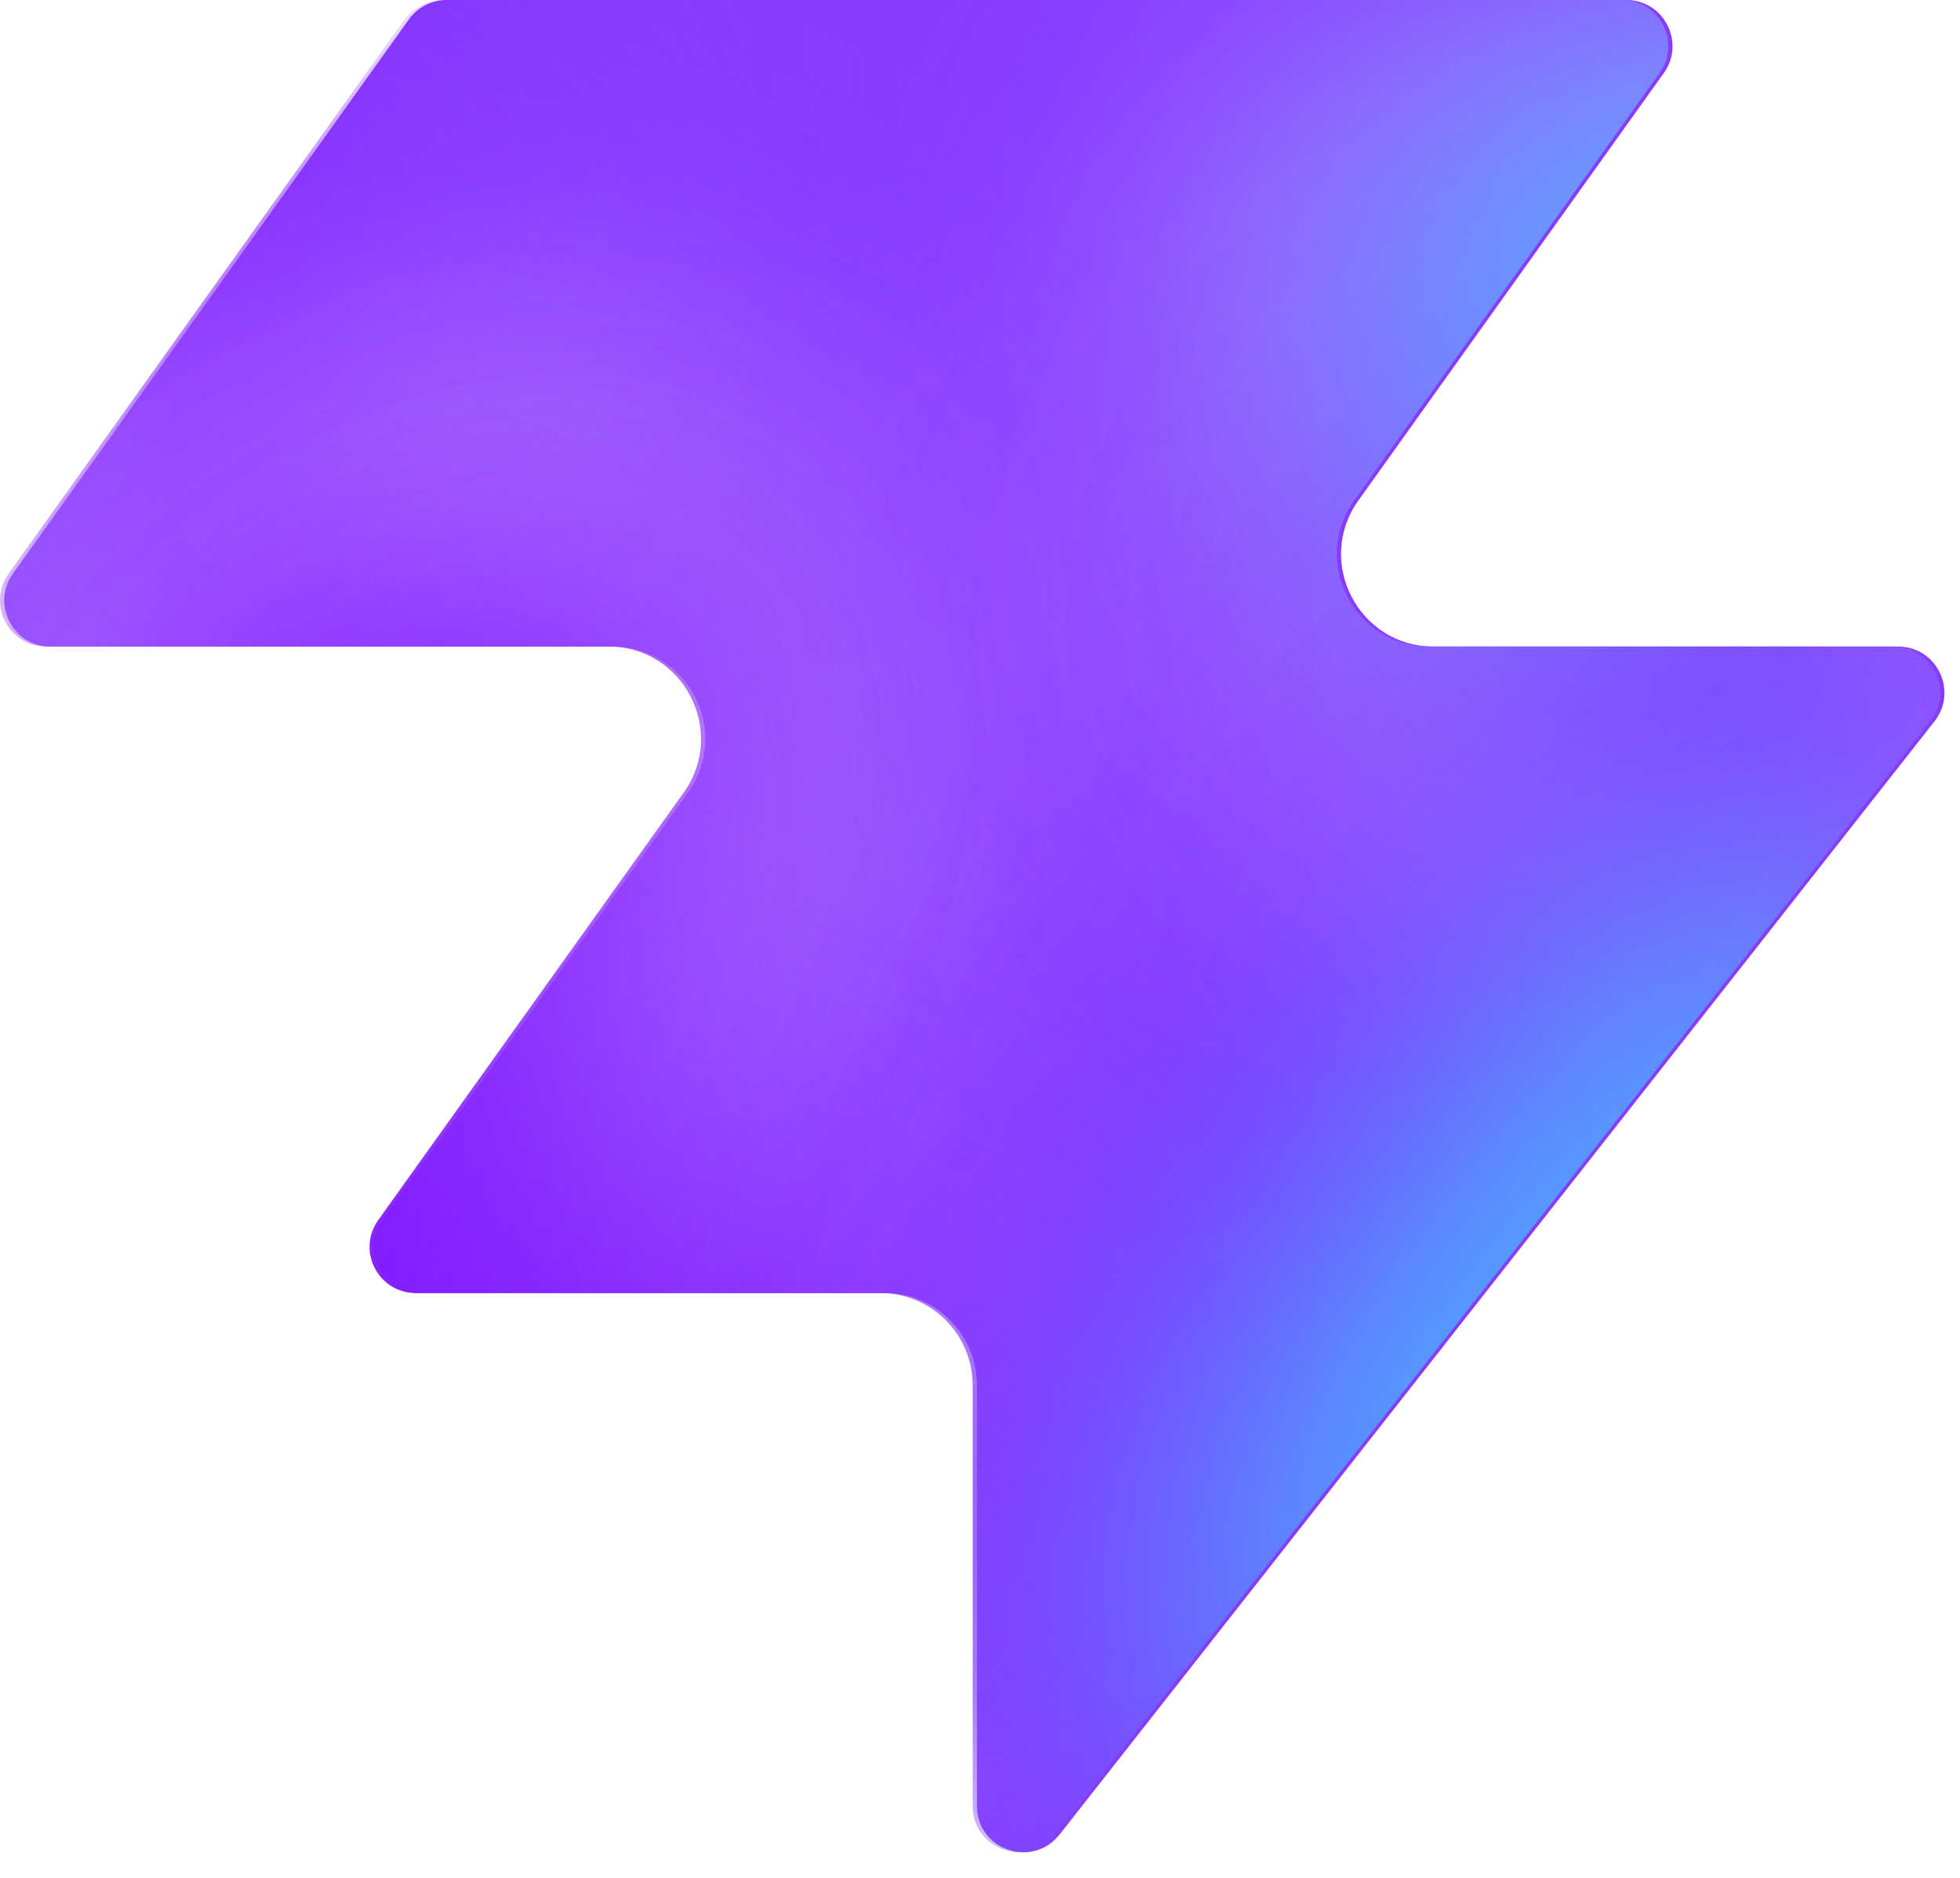
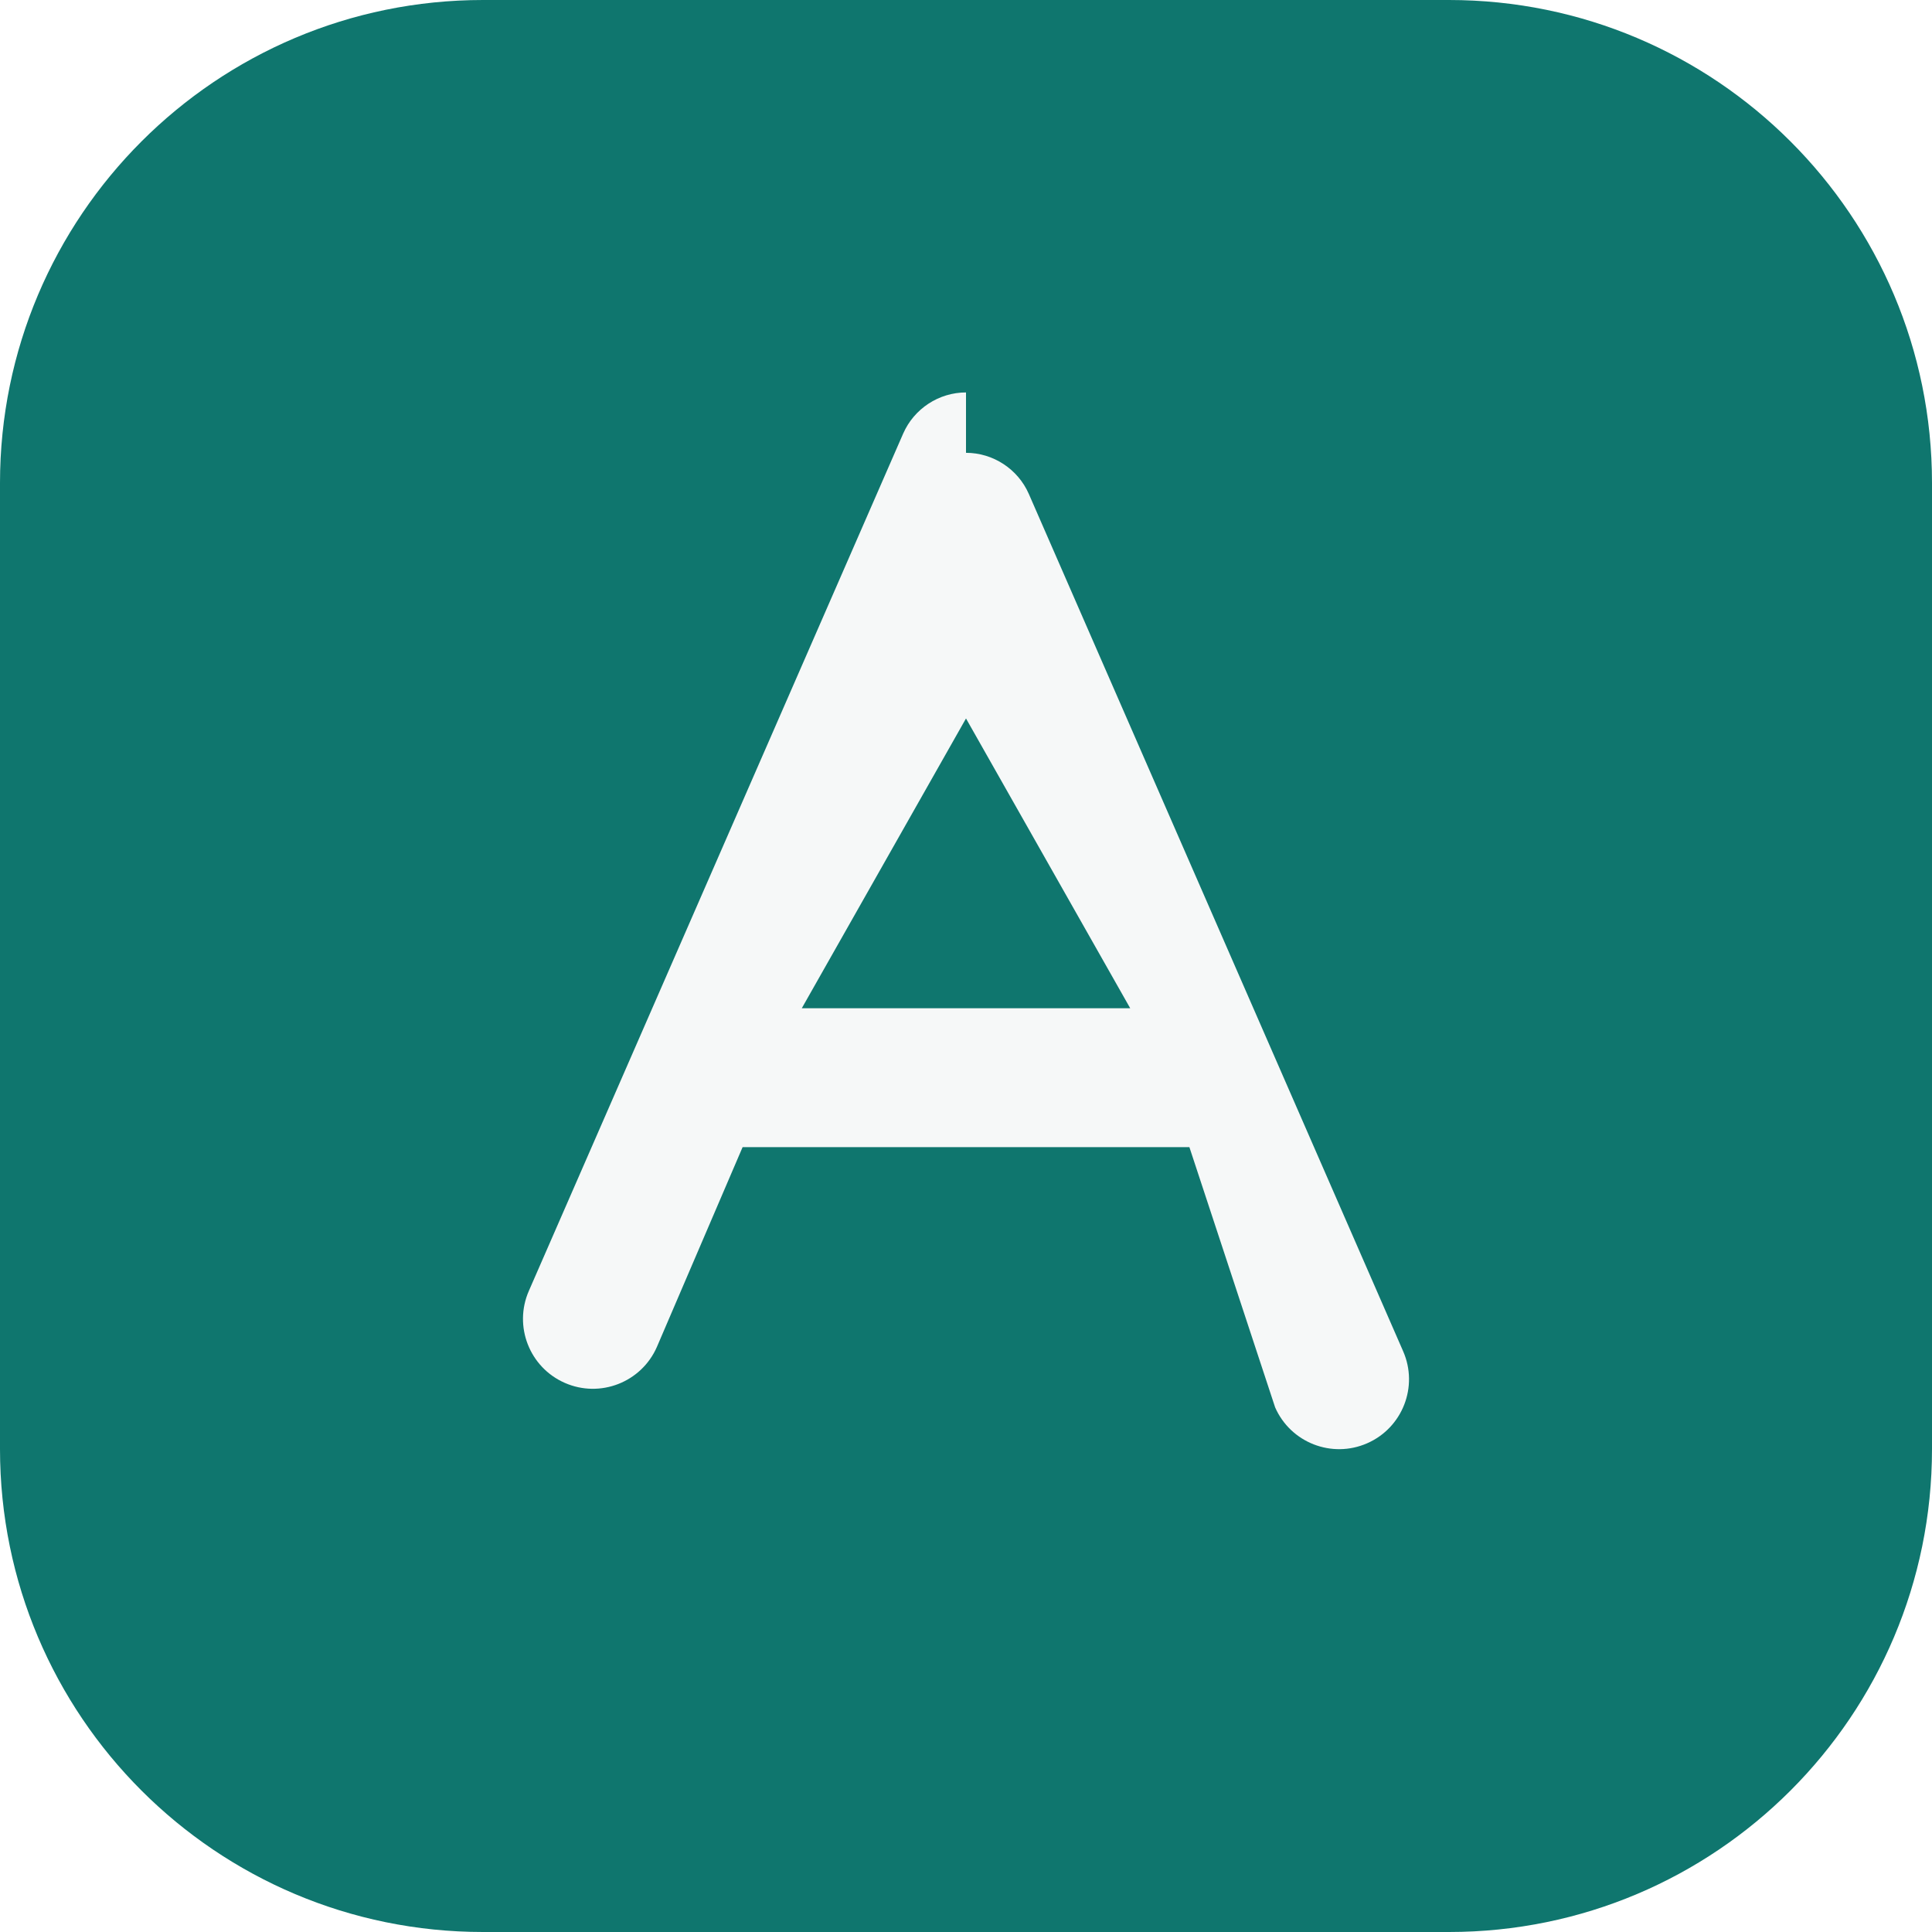
- <svg xmlns="http://www.w3.org/2000/svg" width="48" height="46" fill="none" viewBox="0 0 48 46">
-   <path fill="#863bff" d="M25.946 44.938c-.664.845-2.021.375-2.021-.698V33.937a2.26 2.26 0 0 0-2.262-2.262H10.287c-.92 0-1.456-1.04-.92-1.788l7.48-10.471c1.07-1.497 0-3.578-1.842-3.578H1.237c-.92 0-1.456-1.04-.92-1.788L10.013.474c.214-.297.556-.474.92-.474h28.894c.92 0 1.456 1.04.92 1.788l-7.48 10.471c-1.07 1.498 0 3.579 1.842 3.579h11.377c.943 0 1.473 1.088.89 1.83L25.947 44.94z" style="fill:#863bff;fill:color(display-p3 .525 .23 1);fill-opacity:1" />
-   <mask id="a" width="48" height="46" x="0" y="0" maskUnits="userSpaceOnUse" style="mask-type:alpha">
-     <path fill="#000" d="M25.842 44.938c-.664.844-2.021.375-2.021-.698V33.937a2.26 2.26 0 0 0-2.262-2.262H10.183c-.92 0-1.456-1.04-.92-1.788l7.48-10.471c1.07-1.498 0-3.579-1.842-3.579H1.133c-.92 0-1.456-1.04-.92-1.787L9.91.473c.214-.297.556-.474.92-.474h28.894c.92 0 1.456 1.04.92 1.788l-7.48 10.471c-1.07 1.498 0 3.578 1.842 3.578h11.377c.943 0 1.473 1.088.89 1.832L25.843 44.94z" style="fill:#000;fill-opacity:1" />
-   </mask>
-   <g mask="url(#a)">
-     <g filter="url(#b)">
-       <ellipse cx="5.508" cy="14.704" fill="#ede6ff" rx="5.508" ry="14.704" style="fill:#ede6ff;fill:color(display-p3 .927 .903 1);fill-opacity:1" transform="matrix(.00324 1 1 -.00324 -4.47 31.516)" />
-     </g>
-     <g filter="url(#c)">
-       <ellipse cx="10.399" cy="29.851" fill="#ede6ff" rx="10.399" ry="29.851" style="fill:#ede6ff;fill:color(display-p3 .927 .903 1);fill-opacity:1" transform="matrix(.00324 1 1 -.00324 -39.328 7.883)" />
-     </g>
-     <g filter="url(#d)">
-       <ellipse cx="5.508" cy="30.487" fill="#7e14ff" rx="5.508" ry="30.487" style="fill:#7e14ff;fill:color(display-p3 .492 .077 1);fill-opacity:1" transform="rotate(89.814 -25.913 -14.639)scale(1 -1)" />
-     </g>
-     <g filter="url(#e)">
-       <ellipse cx="5.508" cy="30.599" fill="#7e14ff" rx="5.508" ry="30.599" style="fill:#7e14ff;fill:color(display-p3 .492 .077 1);fill-opacity:1" transform="rotate(89.814 -32.644 -3.334)scale(1 -1)" />
-     </g>
-     <g filter="url(#f)">
-       <ellipse cx="5.508" cy="30.599" fill="#7e14ff" rx="5.508" ry="30.599" style="fill:#7e14ff;fill:color(display-p3 .492 .077 1);fill-opacity:1" transform="matrix(.00324 1 1 -.00324 -34.34 30.47)" />
-     </g>
-     <g filter="url(#g)">
-       <ellipse cx="14.072" cy="22.078" fill="#ede6ff" rx="14.072" ry="22.078" style="fill:#ede6ff;fill:color(display-p3 .927 .903 1);fill-opacity:1" transform="rotate(93.35 24.506 48.493)scale(-1 1)" />
-     </g>
-     <g filter="url(#h)">
-       <ellipse cx="3.47" cy="21.501" fill="#7e14ff" rx="3.47" ry="21.501" style="fill:#7e14ff;fill:color(display-p3 .492 .077 1);fill-opacity:1" transform="rotate(89.009 28.708 47.59)scale(-1 1)" />
-     </g>
-     <g filter="url(#i)">
-       <ellipse cx="3.47" cy="21.501" fill="#7e14ff" rx="3.47" ry="21.501" style="fill:#7e14ff;fill:color(display-p3 .492 .077 1);fill-opacity:1" transform="rotate(89.009 28.708 47.59)scale(-1 1)" />
-     </g>
-     <g filter="url(#j)">
-       <ellipse cx=".387" cy="8.972" fill="#7e14ff" rx="4.407" ry="29.108" style="fill:#7e14ff;fill:color(display-p3 .492 .077 1);fill-opacity:1" transform="rotate(39.51 .387 8.972)" />
-     </g>
-     <g filter="url(#k)">
-       <ellipse cx="47.523" cy="-6.092" fill="#7e14ff" rx="4.407" ry="29.108" style="fill:#7e14ff;fill:color(display-p3 .492 .077 1);fill-opacity:1" transform="rotate(37.892 47.523 -6.092)" />
-     </g>
-     <g filter="url(#l)">
-       <ellipse cx="41.412" cy="6.333" fill="#47bfff" rx="5.971" ry="9.665" style="fill:#47bfff;fill:color(display-p3 .28 .748 1);fill-opacity:1" transform="rotate(37.892 41.412 6.333)" />
-     </g>
-     <g filter="url(#m)">
-       <ellipse cx="-1.879" cy="38.332" fill="#7e14ff" rx="4.407" ry="29.108" style="fill:#7e14ff;fill:color(display-p3 .492 .077 1);fill-opacity:1" transform="rotate(37.892 -1.88 38.332)" />
-     </g>
-     <g filter="url(#n)">
-       <ellipse cx="-1.879" cy="38.332" fill="#7e14ff" rx="4.407" ry="29.108" style="fill:#7e14ff;fill:color(display-p3 .492 .077 1);fill-opacity:1" transform="rotate(37.892 -1.88 38.332)" />
-     </g>
-     <g filter="url(#o)">
-       <ellipse cx="35.651" cy="29.907" fill="#7e14ff" rx="4.407" ry="29.108" style="fill:#7e14ff;fill:color(display-p3 .492 .077 1);fill-opacity:1" transform="rotate(37.892 35.651 29.907)" />
-     </g>
-     <g filter="url(#p)">
-       <ellipse cx="38.418" cy="32.4" fill="#47bfff" rx="5.971" ry="15.297" style="fill:#47bfff;fill:color(display-p3 .28 .748 1);fill-opacity:1" transform="rotate(37.892 38.418 32.4)" />
-     </g>
-   </g>
-   <defs>
-     <filter id="b" width="60.045" height="41.654" x="-19.77" y="16.149" color-interpolation-filters="sRGB" filterUnits="userSpaceOnUse">
-       <feFlood flood-opacity="0" result="BackgroundImageFix" />
-       <feBlend in="SourceGraphic" in2="BackgroundImageFix" result="shape" />
-       <feGaussianBlur result="effect1_foregroundBlur_2002_17158" stdDeviation="7.659" />
-     </filter>
-     <filter id="c" width="90.34" height="51.437" x="-54.613" y="-7.533" color-interpolation-filters="sRGB" filterUnits="userSpaceOnUse">
-       <feFlood flood-opacity="0" result="BackgroundImageFix" />
-       <feBlend in="SourceGraphic" in2="BackgroundImageFix" result="shape" />
-       <feGaussianBlur result="effect1_foregroundBlur_2002_17158" stdDeviation="7.659" />
-     </filter>
-     <filter id="d" width="79.355" height="29.4" x="-49.64" y="2.03" color-interpolation-filters="sRGB" filterUnits="userSpaceOnUse">
-       <feFlood flood-opacity="0" result="BackgroundImageFix" />
-       <feBlend in="SourceGraphic" in2="BackgroundImageFix" result="shape" />
-       <feGaussianBlur result="effect1_foregroundBlur_2002_17158" stdDeviation="4.596" />
-     </filter>
-     <filter id="e" width="79.579" height="29.4" x="-45.045" y="20.029" color-interpolation-filters="sRGB" filterUnits="userSpaceOnUse">
-       <feFlood flood-opacity="0" result="BackgroundImageFix" />
-       <feBlend in="SourceGraphic" in2="BackgroundImageFix" result="shape" />
-       <feGaussianBlur result="effect1_foregroundBlur_2002_17158" stdDeviation="4.596" />
-     </filter>
-     <filter id="f" width="79.579" height="29.4" x="-43.513" y="21.178" color-interpolation-filters="sRGB" filterUnits="userSpaceOnUse">
-       <feFlood flood-opacity="0" result="BackgroundImageFix" />
-       <feBlend in="SourceGraphic" in2="BackgroundImageFix" result="shape" />
-       <feGaussianBlur result="effect1_foregroundBlur_2002_17158" stdDeviation="4.596" />
-     </filter>
-     <filter id="g" width="74.749" height="58.852" x="15.756" y="-17.901" color-interpolation-filters="sRGB" filterUnits="userSpaceOnUse">
-       <feFlood flood-opacity="0" result="BackgroundImageFix" />
-       <feBlend in="SourceGraphic" in2="BackgroundImageFix" result="shape" />
-       <feGaussianBlur result="effect1_foregroundBlur_2002_17158" stdDeviation="7.659" />
-     </filter>
-     <filter id="h" width="61.377" height="25.362" x="23.548" y="2.284" color-interpolation-filters="sRGB" filterUnits="userSpaceOnUse">
-       <feFlood flood-opacity="0" result="BackgroundImageFix" />
-       <feBlend in="SourceGraphic" in2="BackgroundImageFix" result="shape" />
-       <feGaussianBlur result="effect1_foregroundBlur_2002_17158" stdDeviation="4.596" />
-     </filter>
-     <filter id="i" width="61.377" height="25.362" x="23.548" y="2.284" color-interpolation-filters="sRGB" filterUnits="userSpaceOnUse">
-       <feFlood flood-opacity="0" result="BackgroundImageFix" />
-       <feBlend in="SourceGraphic" in2="BackgroundImageFix" result="shape" />
-       <feGaussianBlur result="effect1_foregroundBlur_2002_17158" stdDeviation="4.596" />
-     </filter>
-     <filter id="j" width="56.045" height="63.649" x="-27.636" y="-22.853" color-interpolation-filters="sRGB" filterUnits="userSpaceOnUse">
-       <feFlood flood-opacity="0" result="BackgroundImageFix" />
-       <feBlend in="SourceGraphic" in2="BackgroundImageFix" result="shape" />
-       <feGaussianBlur result="effect1_foregroundBlur_2002_17158" stdDeviation="4.596" />
-     </filter>
-     <filter id="k" width="54.814" height="64.646" x="20.116" y="-38.415" color-interpolation-filters="sRGB" filterUnits="userSpaceOnUse">
-       <feFlood flood-opacity="0" result="BackgroundImageFix" />
-       <feBlend in="SourceGraphic" in2="BackgroundImageFix" result="shape" />
-       <feGaussianBlur result="effect1_foregroundBlur_2002_17158" stdDeviation="4.596" />
-     </filter>
-     <filter id="l" width="33.541" height="35.313" x="24.641" y="-11.323" color-interpolation-filters="sRGB" filterUnits="userSpaceOnUse">
-       <feFlood flood-opacity="0" result="BackgroundImageFix" />
-       <feBlend in="SourceGraphic" in2="BackgroundImageFix" result="shape" />
-       <feGaussianBlur result="effect1_foregroundBlur_2002_17158" stdDeviation="4.596" />
-     </filter>
-     <filter id="m" width="54.814" height="64.646" x="-29.286" y="6.009" color-interpolation-filters="sRGB" filterUnits="userSpaceOnUse">
-       <feFlood flood-opacity="0" result="BackgroundImageFix" />
-       <feBlend in="SourceGraphic" in2="BackgroundImageFix" result="shape" />
-       <feGaussianBlur result="effect1_foregroundBlur_2002_17158" stdDeviation="4.596" />
-     </filter>
-     <filter id="n" width="54.814" height="64.646" x="-29.286" y="6.009" color-interpolation-filters="sRGB" filterUnits="userSpaceOnUse">
-       <feFlood flood-opacity="0" result="BackgroundImageFix" />
-       <feBlend in="SourceGraphic" in2="BackgroundImageFix" result="shape" />
-       <feGaussianBlur result="effect1_foregroundBlur_2002_17158" stdDeviation="4.596" />
-     </filter>
-     <filter id="o" width="54.814" height="64.646" x="8.244" y="-2.416" color-interpolation-filters="sRGB" filterUnits="userSpaceOnUse">
-       <feFlood flood-opacity="0" result="BackgroundImageFix" />
-       <feBlend in="SourceGraphic" in2="BackgroundImageFix" result="shape" />
-       <feGaussianBlur result="effect1_foregroundBlur_2002_17158" stdDeviation="4.596" />
-     </filter>
-     <filter id="p" width="39.409" height="43.623" x="18.713" y="10.588" color-interpolation-filters="sRGB" filterUnits="userSpaceOnUse">
-       <feFlood flood-opacity="0" result="BackgroundImageFix" />
-       <feBlend in="SourceGraphic" in2="BackgroundImageFix" result="shape" />
-       <feGaussianBlur result="effect1_foregroundBlur_2002_17158" stdDeviation="4.596" />
-     </filter>
-   </defs>
+ <svg xmlns="http://www.w3.org/2000/svg" viewBox="0 0 32 32" fill="none">
+   <rect width="32" height="32" rx="8" fill="#0f766e" />
+   <path fill="#f6f8f8" d="M16 7.5c.45 0 .86.27 1.04.68l6.2 14.2a1.15 1.15 0 0 1-2.12.93L19.7 19H12.3l-1.42 3.31a1.15 1.15 0 1 1-2.12-.93l6.2-14.2c.18-.41.59-.68 1.04-.68Zm0 4.4L13.28 16.7h5.44L16 11.9Z" />
</svg>
